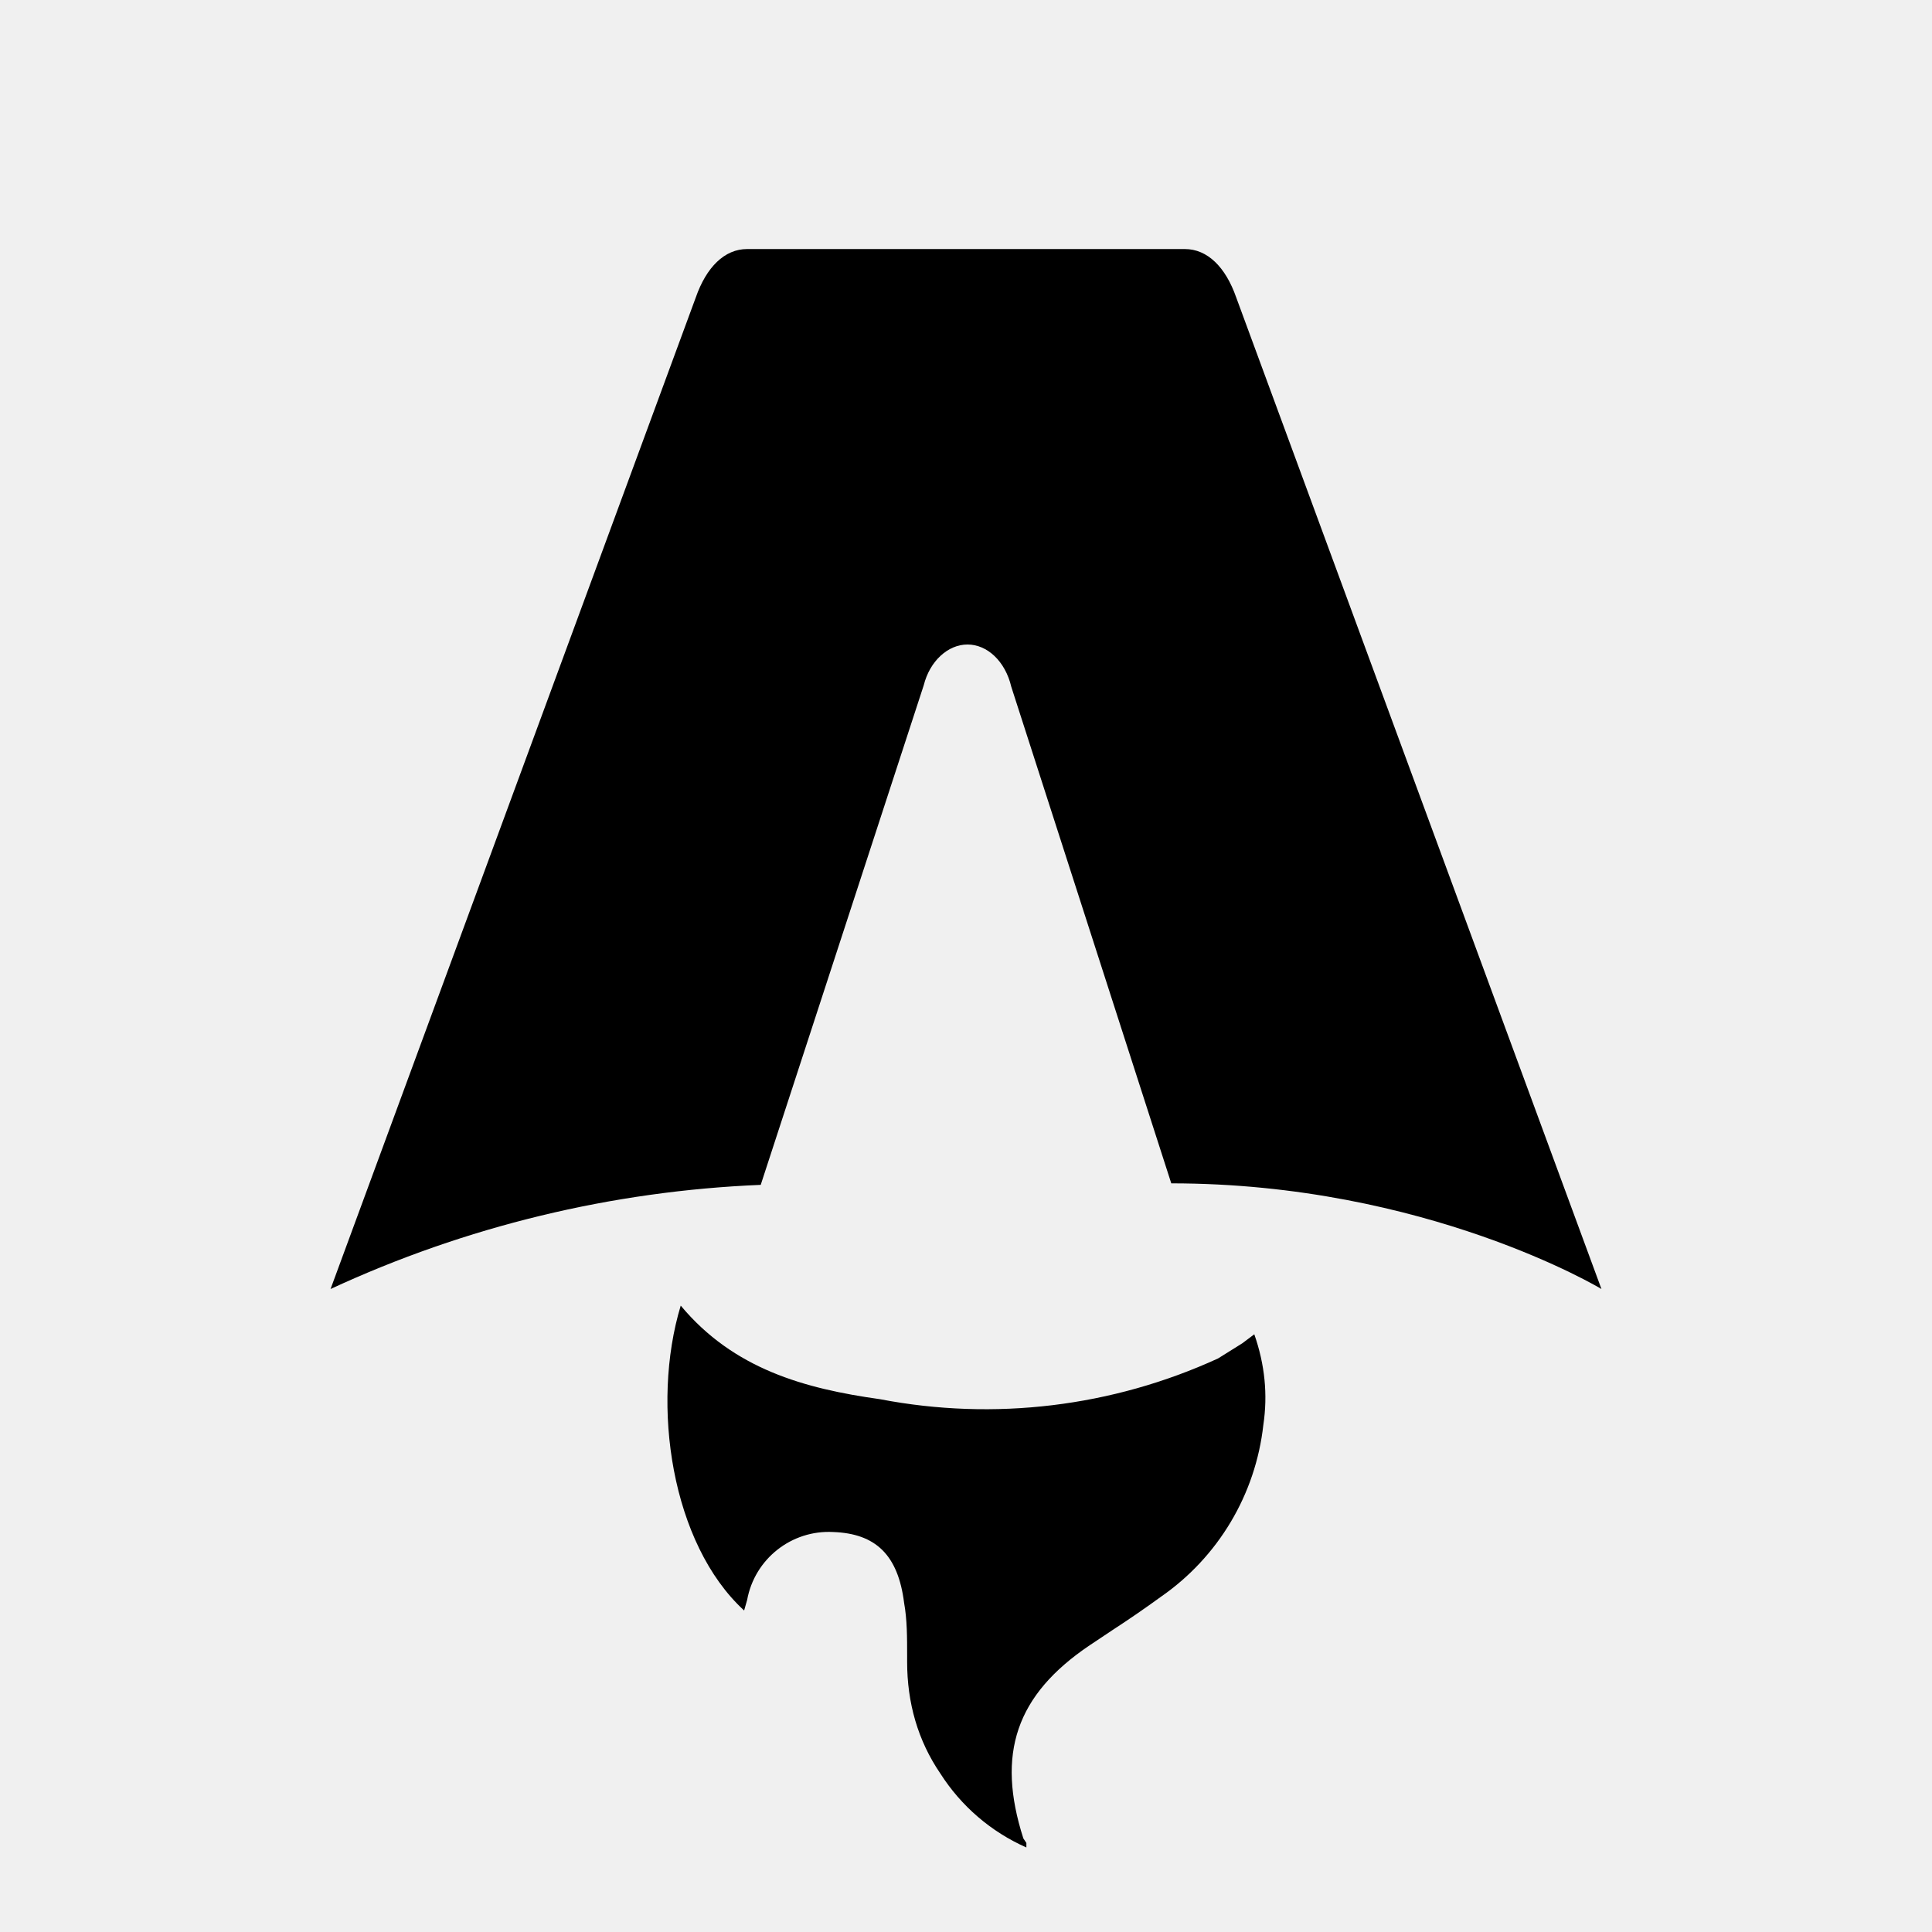
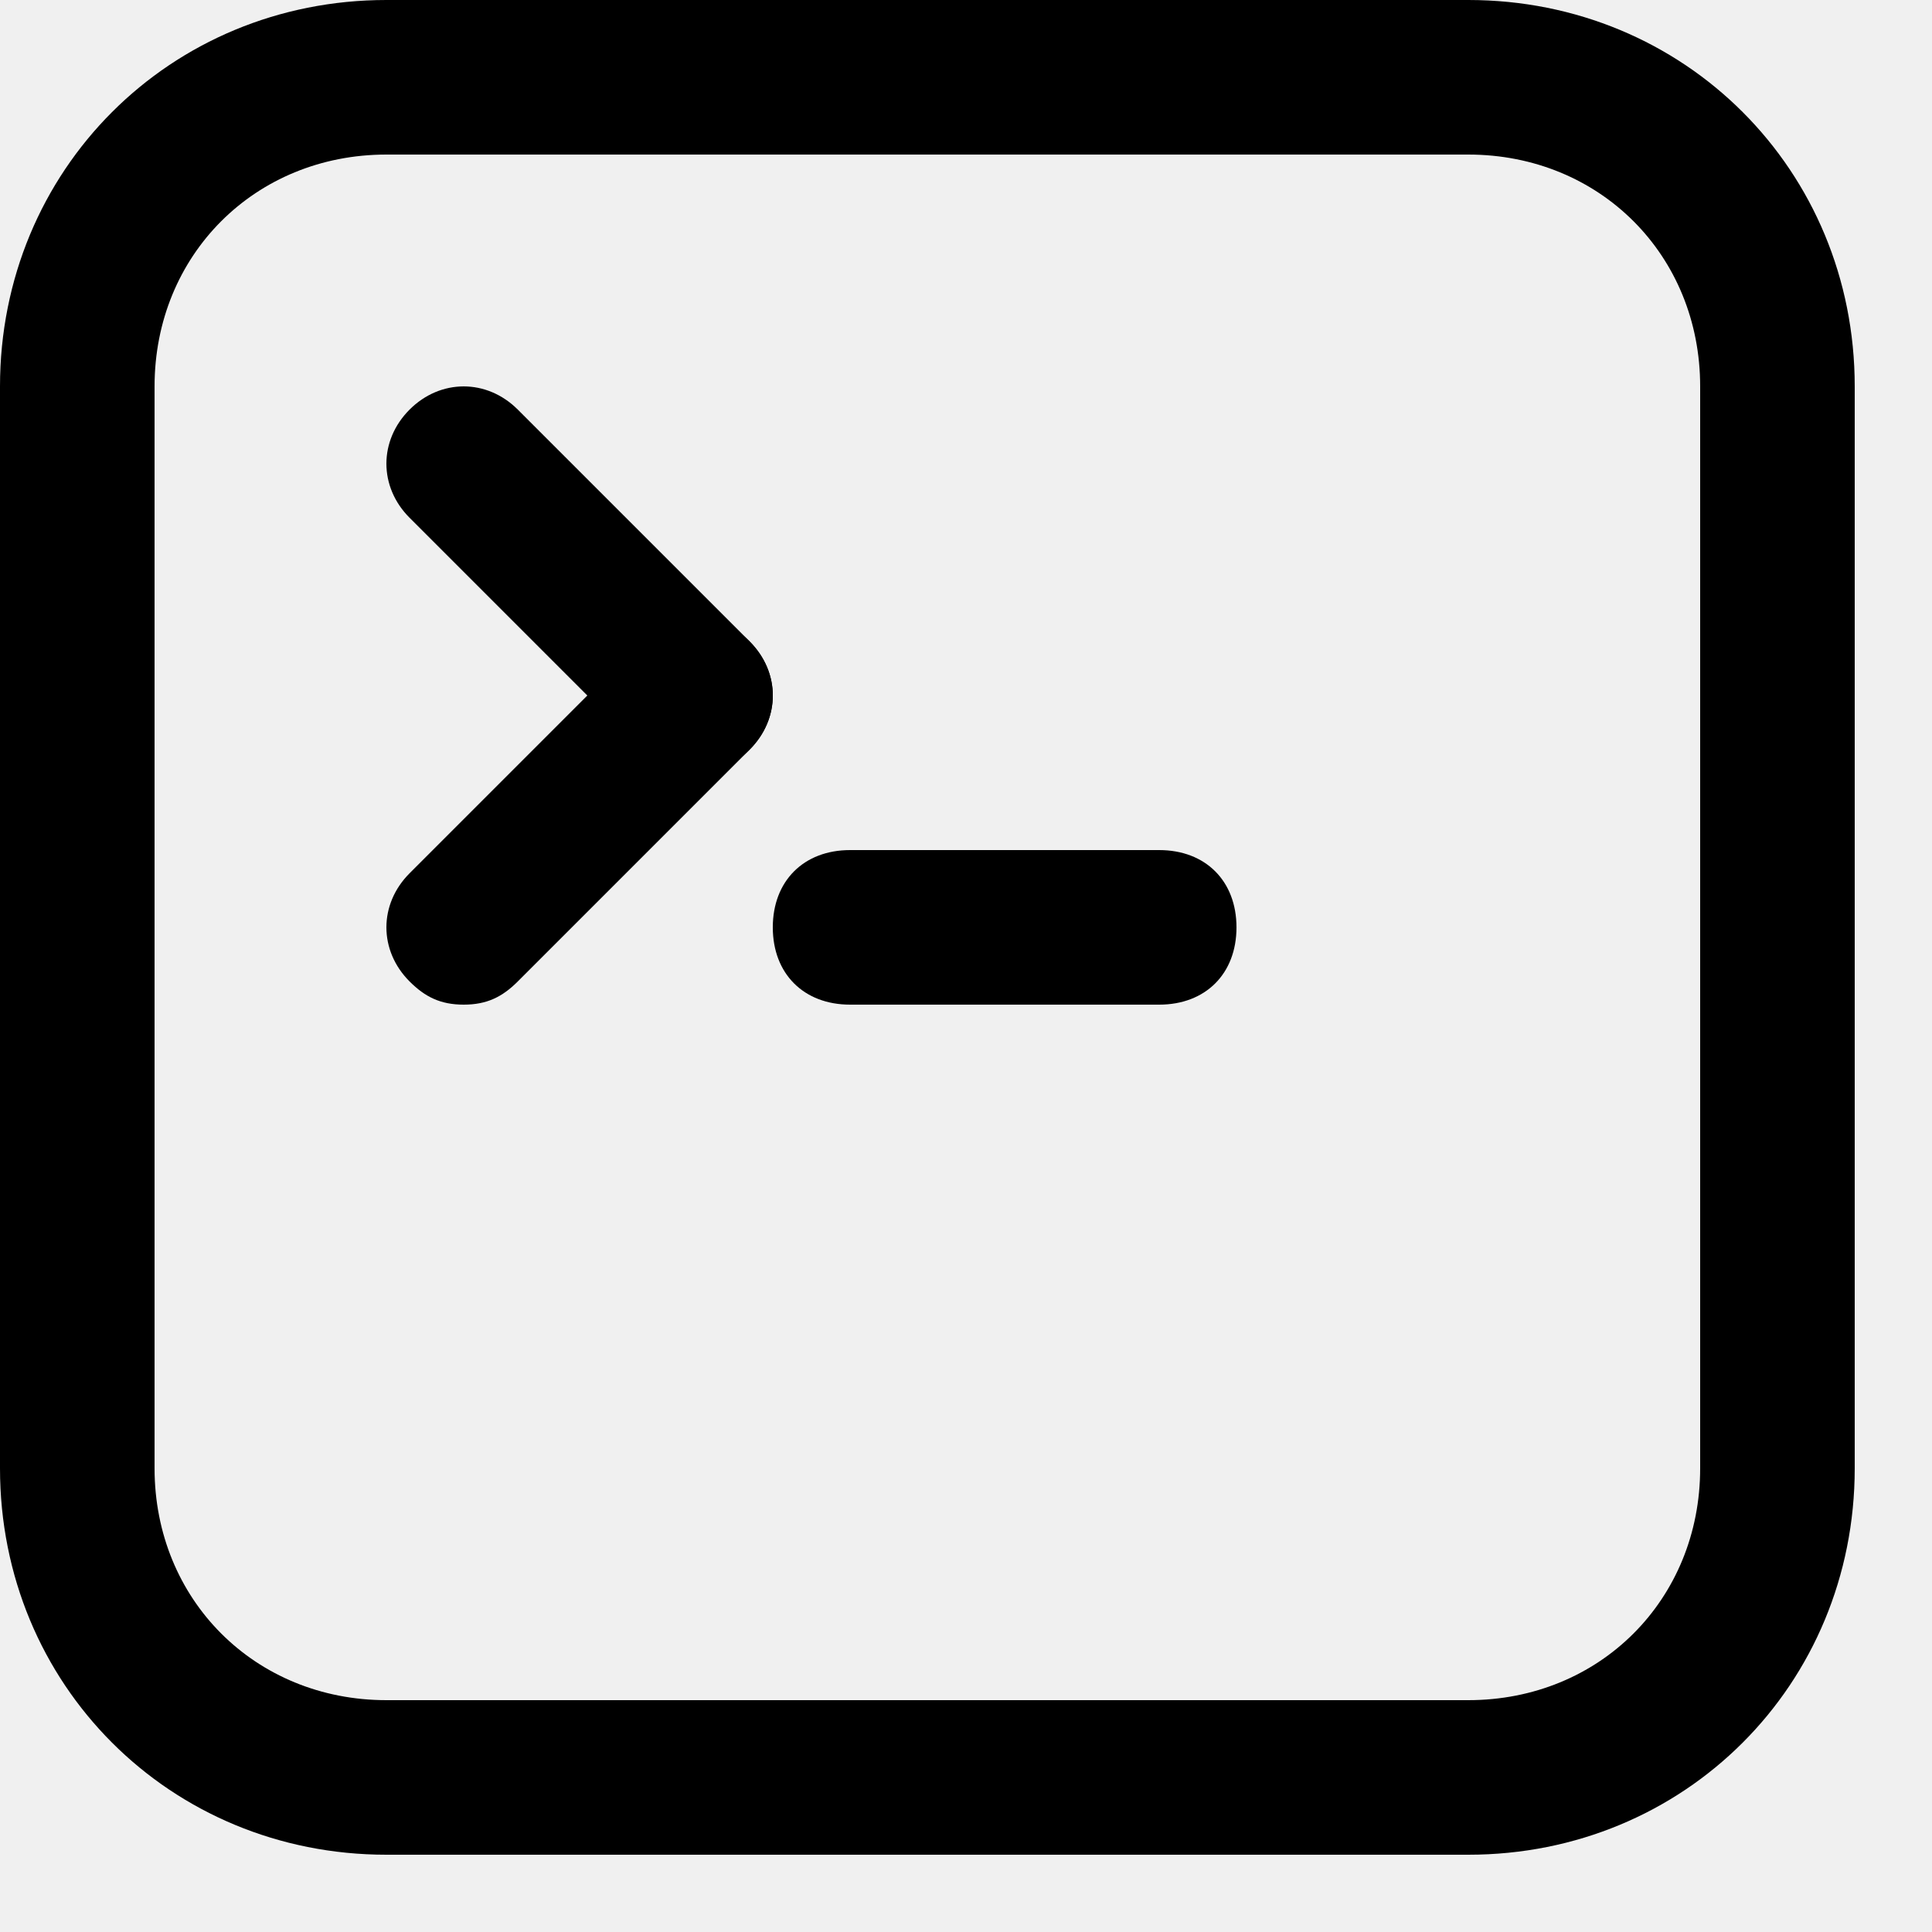
- <svg xmlns="http://www.w3.org/2000/svg" fill="none" viewBox="0 0 128 128">
-   <path d="M50.4 78.5a75.1 75.1 0 0 0-28.5 6.9l24.2-65.7c.7-2 1.9-3.2 3.4-3.2h29c1.5 0 2.7 1.2 3.4 3.2l24.2 65.7s-11.6-7-28.5-7L67 45.5c-.4-1.7-1.6-2.8-2.9-2.8-1.3 0-2.5 1.1-2.9 2.7L50.4 78.5Zm-1.1 28.2Zm-4.2-20.2c-2 6.6-.6 15.8 4.2 20.2a17.5 17.5 0 0 1 .2-.7 5.5 5.5 0 0 1 5.7-4.5c2.8.1 4.3 1.5 4.7 4.7.2 1.1.2 2.3.2 3.5v.4c0 2.7.7 5.2 2.2 7.4a13 13 0 0 0 5.7 4.9v-.3l-.2-.3c-1.8-5.6-.5-9.5 4.4-12.8l1.5-1a73 73 0 0 0 3.2-2.2 16 16 0 0 0 6.8-11.4c.3-2 .1-4-.6-6l-.8.6-1.6 1a37 37 0 0 1-22.4 2.7c-5-.7-9.7-2-13.2-6.2Z" />
+ <svg xmlns="http://www.w3.org/2000/svg" viewBox="0 0 25 25" fill="currentColor">
+   <g>
+     <g>
+       <g>
+         <path fill="currentColor" d="M19,24H5c-2.8,0-5-2.2-5-5V5c0-2.8,2.2-5,5-5h14c2.8,0,5,2.2,5,5v14C24,21.8,21.8,24,19,24z M5,2C3.3,2,2,3.3,2,5v14                c0,1.7,1.3,3,3,3h14c1.7,0,3-1.3,3-3V5c0-1.7-1.3-3-3-3H5z" />
+       </g>
+     </g>
+     <g>
+       <g>
+         <path d="M9,10c-0.3,0-0.5-0.1-0.7-0.3l-3-3c-0.4-0.4-0.4-1,0-1.4s1-0.4,1.4,0l3,3c0.4,0.4,0.4,1,0,1.4C9.5,9.9,9.3,10,9,10z" />
+       </g>
+     </g>
+     <g>
+       <g>
+         <path d="M6,13c-0.3,0-0.5-0.1-0.7-0.3c-0.4-0.4-0.4-1,0-1.4l3-3c0.4-0.4,1-0.4,1.4,0s0.4,1,0,1.4l-3,3C6.5,12.9,6.3,13,6,13z" />
+       </g>
+     </g>
+     <g>
+       <g>
+         <path d="M15,13h-4c-0.6,0-1-0.4-1-1s0.4-1,1-1h4c0.6,0,1,0.4,1,1S15.6,13,15,13z" />
+       </g>
+     </g>
+   </g>
+   <defs>
+     <linearGradient id="gradient" x1="16" x2="16" y1="32" y2="24" gradientUnits="userSpaceOnUse">
+       <stop stop-color="#000" />
+       <stop offset="1" stop-color="#000" stop-opacity="0" />
+     </linearGradient>
+   </defs>
  <style>
-         path { fill: #000; }
-         @media (prefers-color-scheme: dark) {
-             path { fill: #FFF; }
-         }
+       @media (prefers-color-scheme:dark){:root{filter:invert(100%)}}
    </style>
</svg>
